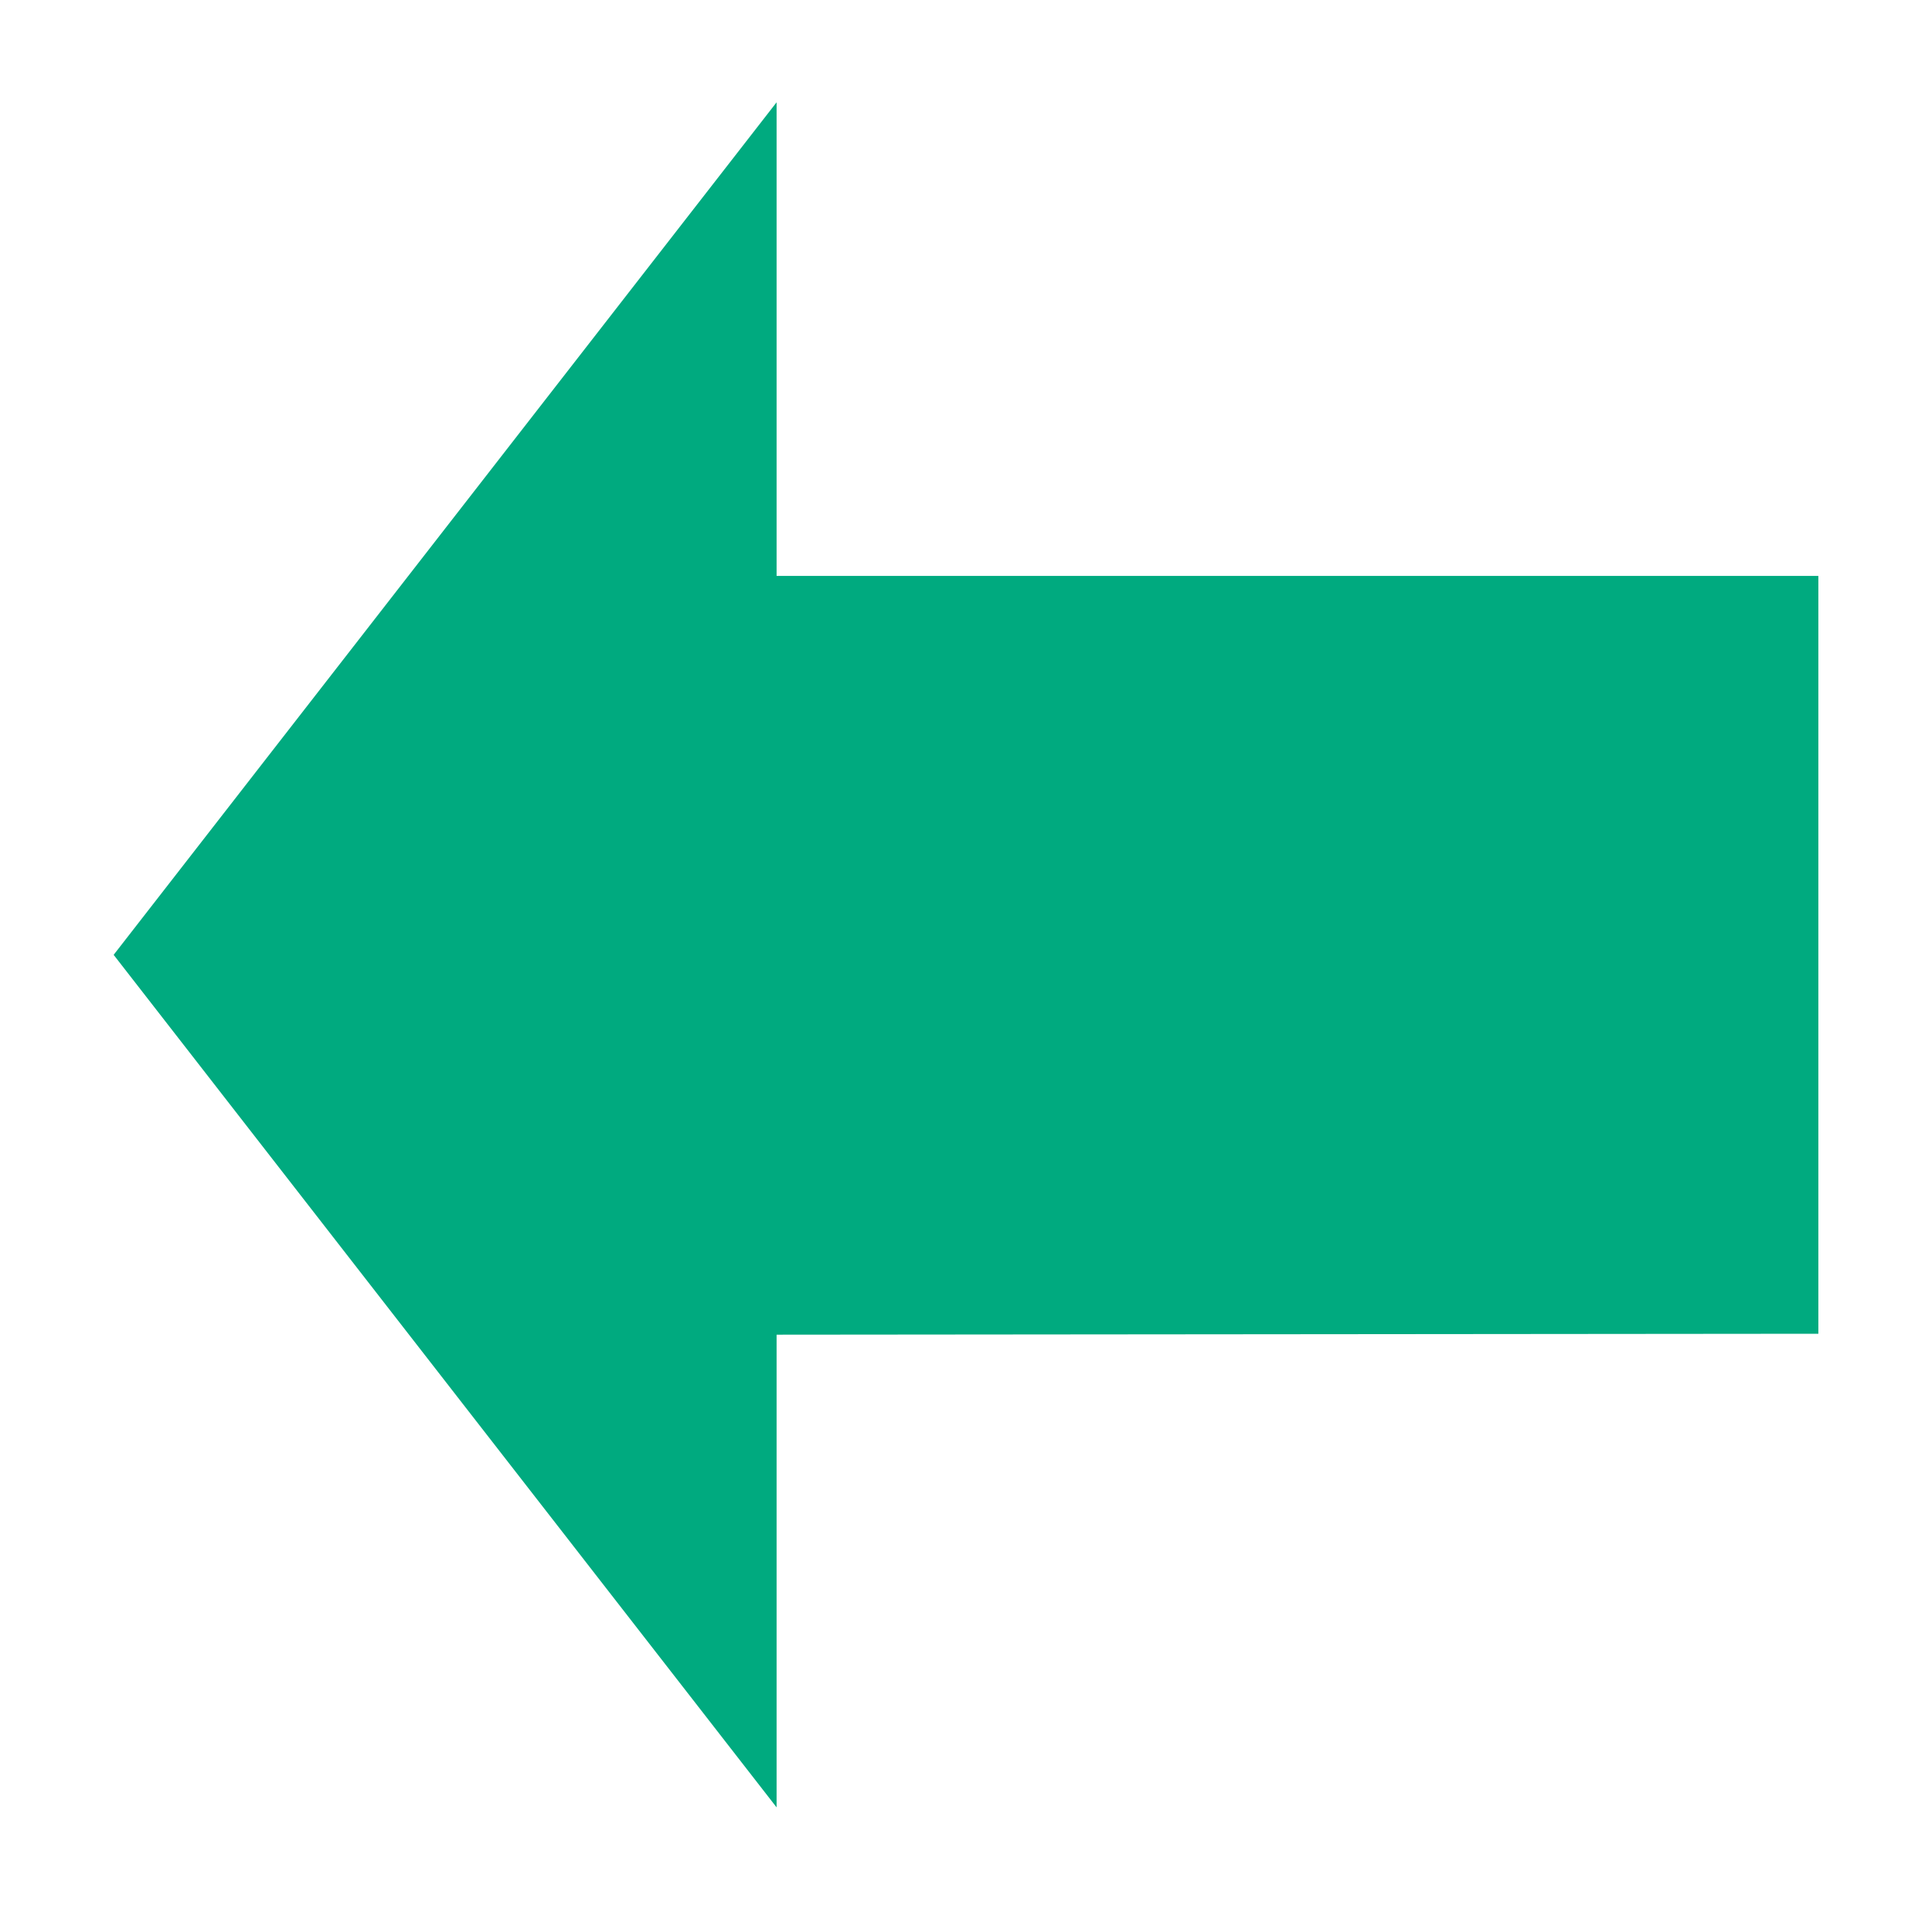
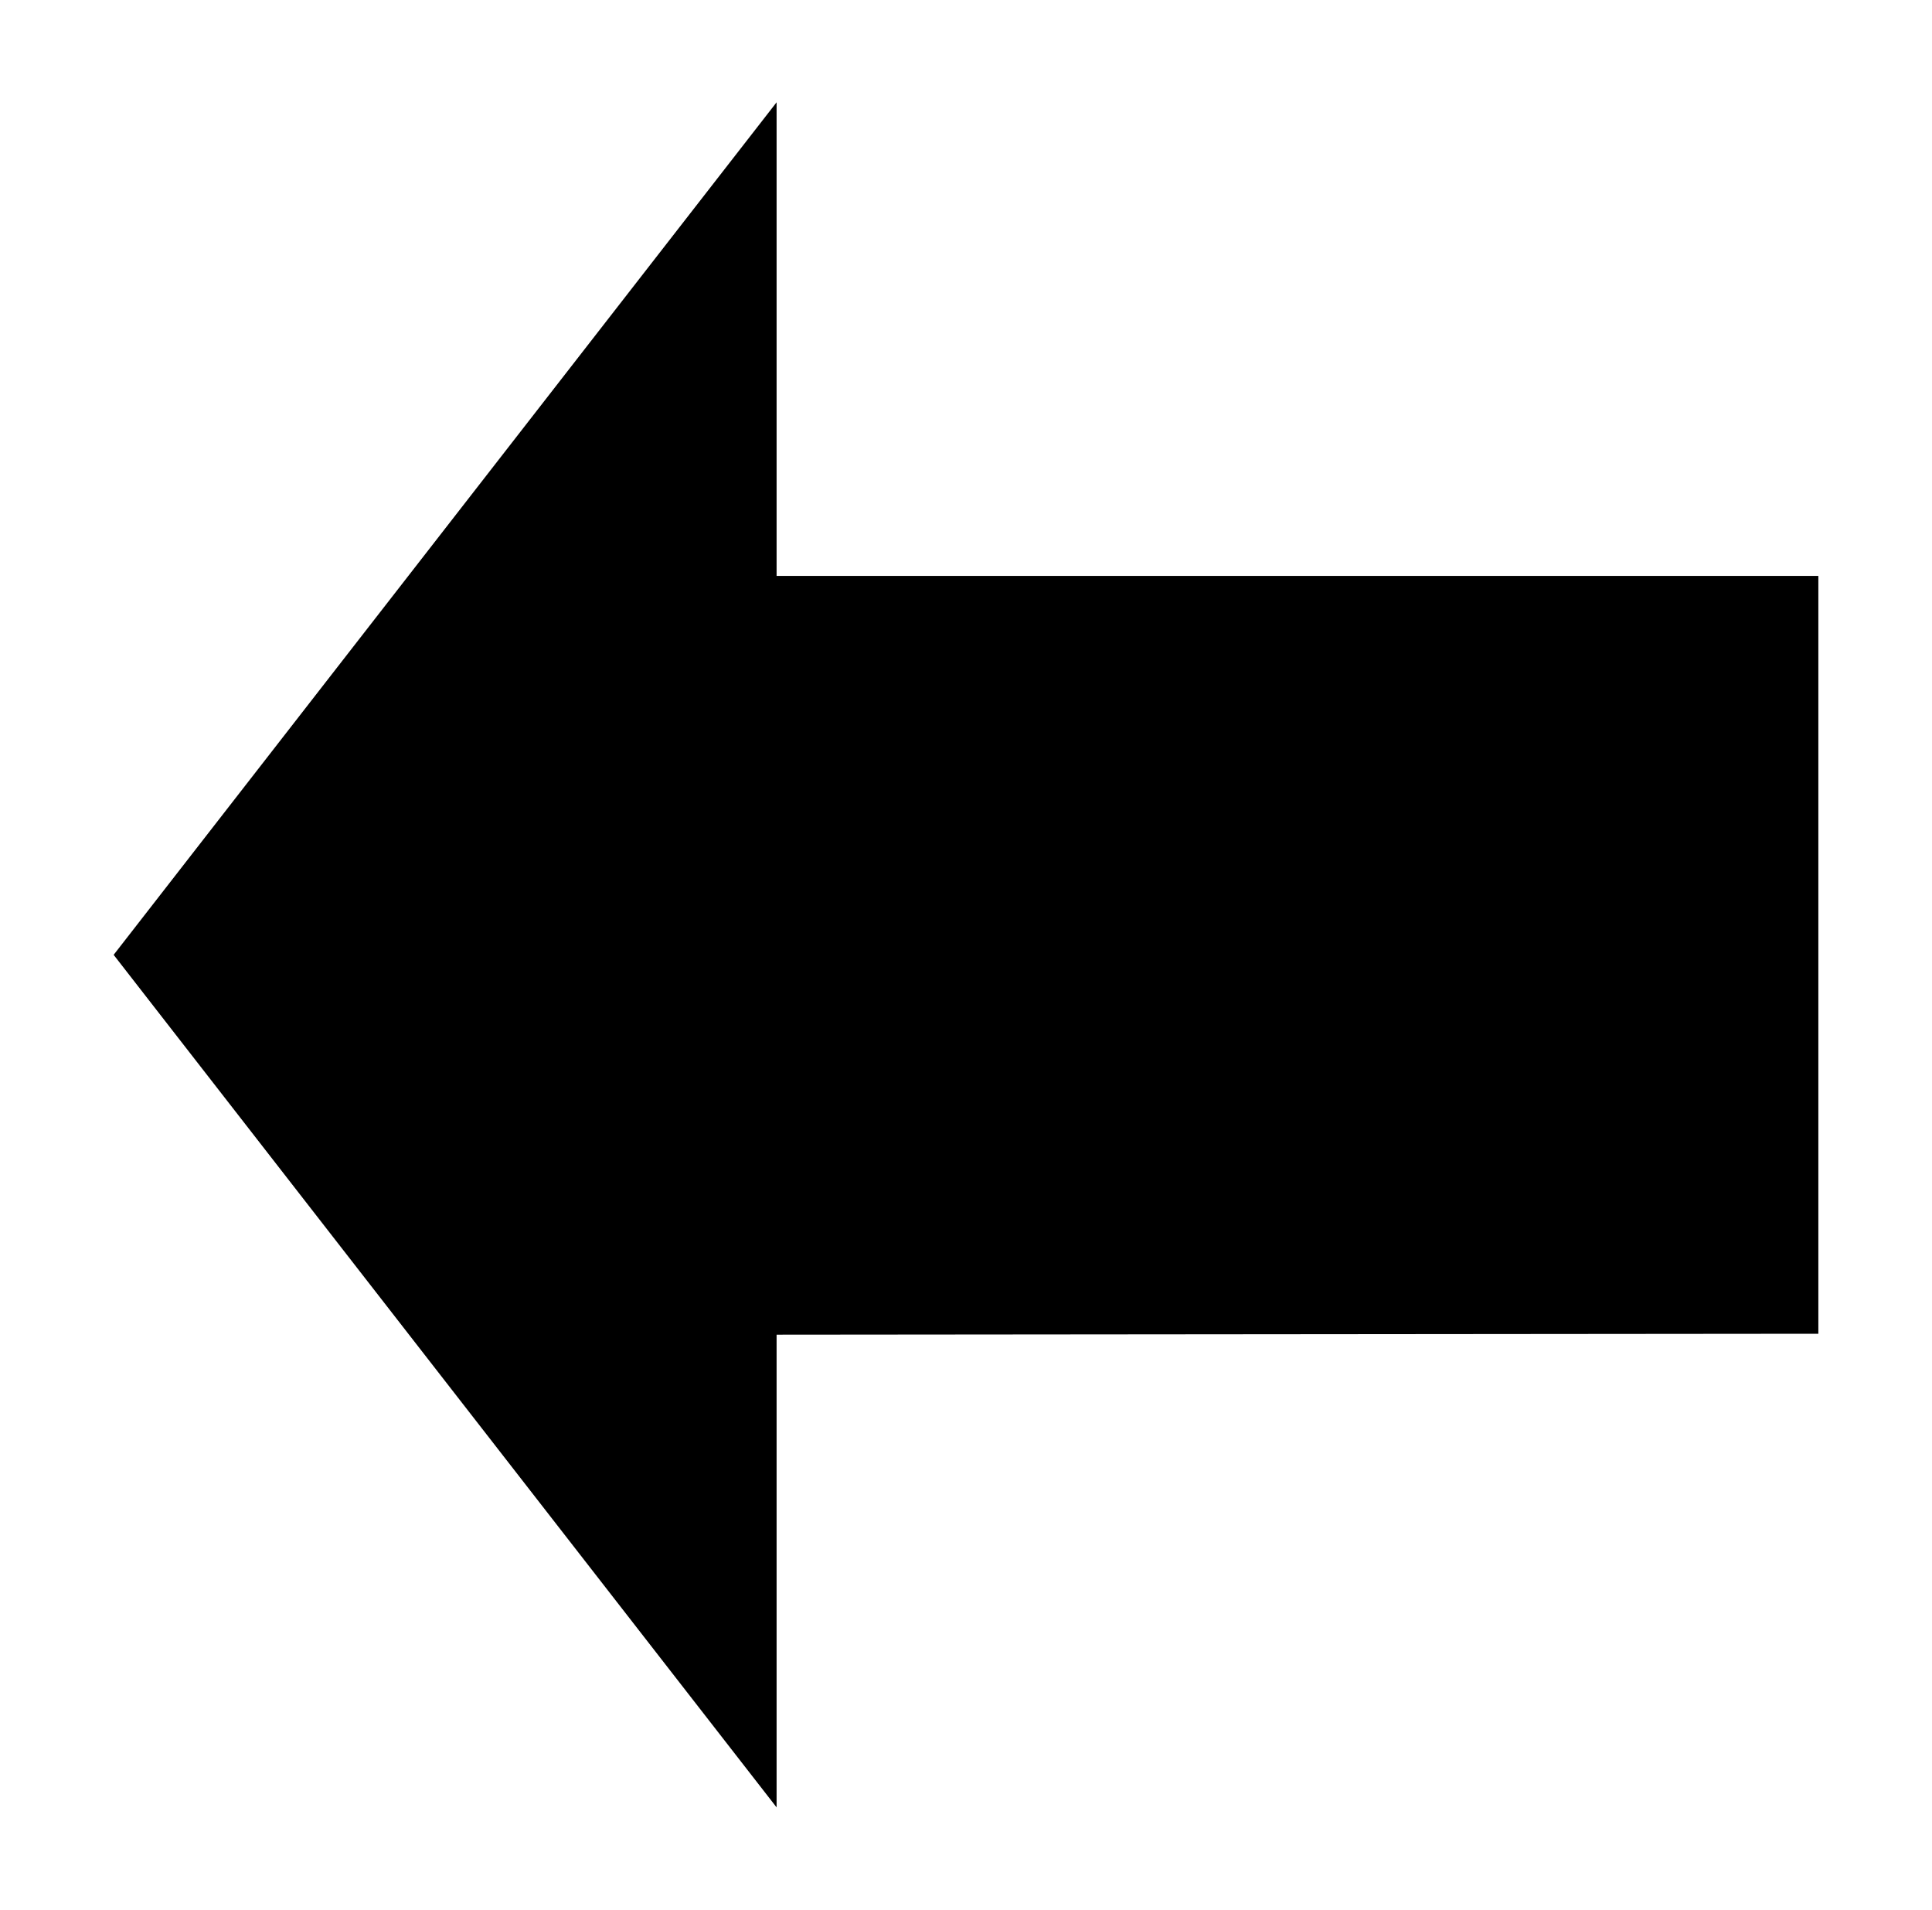
<svg xmlns="http://www.w3.org/2000/svg" width="85" height="84" viewBox="0 0 85 84" fill="none">
-   <path d="M5 42L34.167 79.5L34.167 58.708L80 58.667V25.333L34.167 25.333V4.5L5 42Z" fill="#00aa7f" stroke-width="8.333" stroke-linecap="round" stroke-linejoin="round" />
+   <path d="M5 42L34.167 79.5L34.167 58.708L80 58.667V25.333L34.167 25.333V4.5L5 42Z" fill="#000000" stroke-width="8.333" stroke-linecap="round" stroke-linejoin="round" />
</svg>
